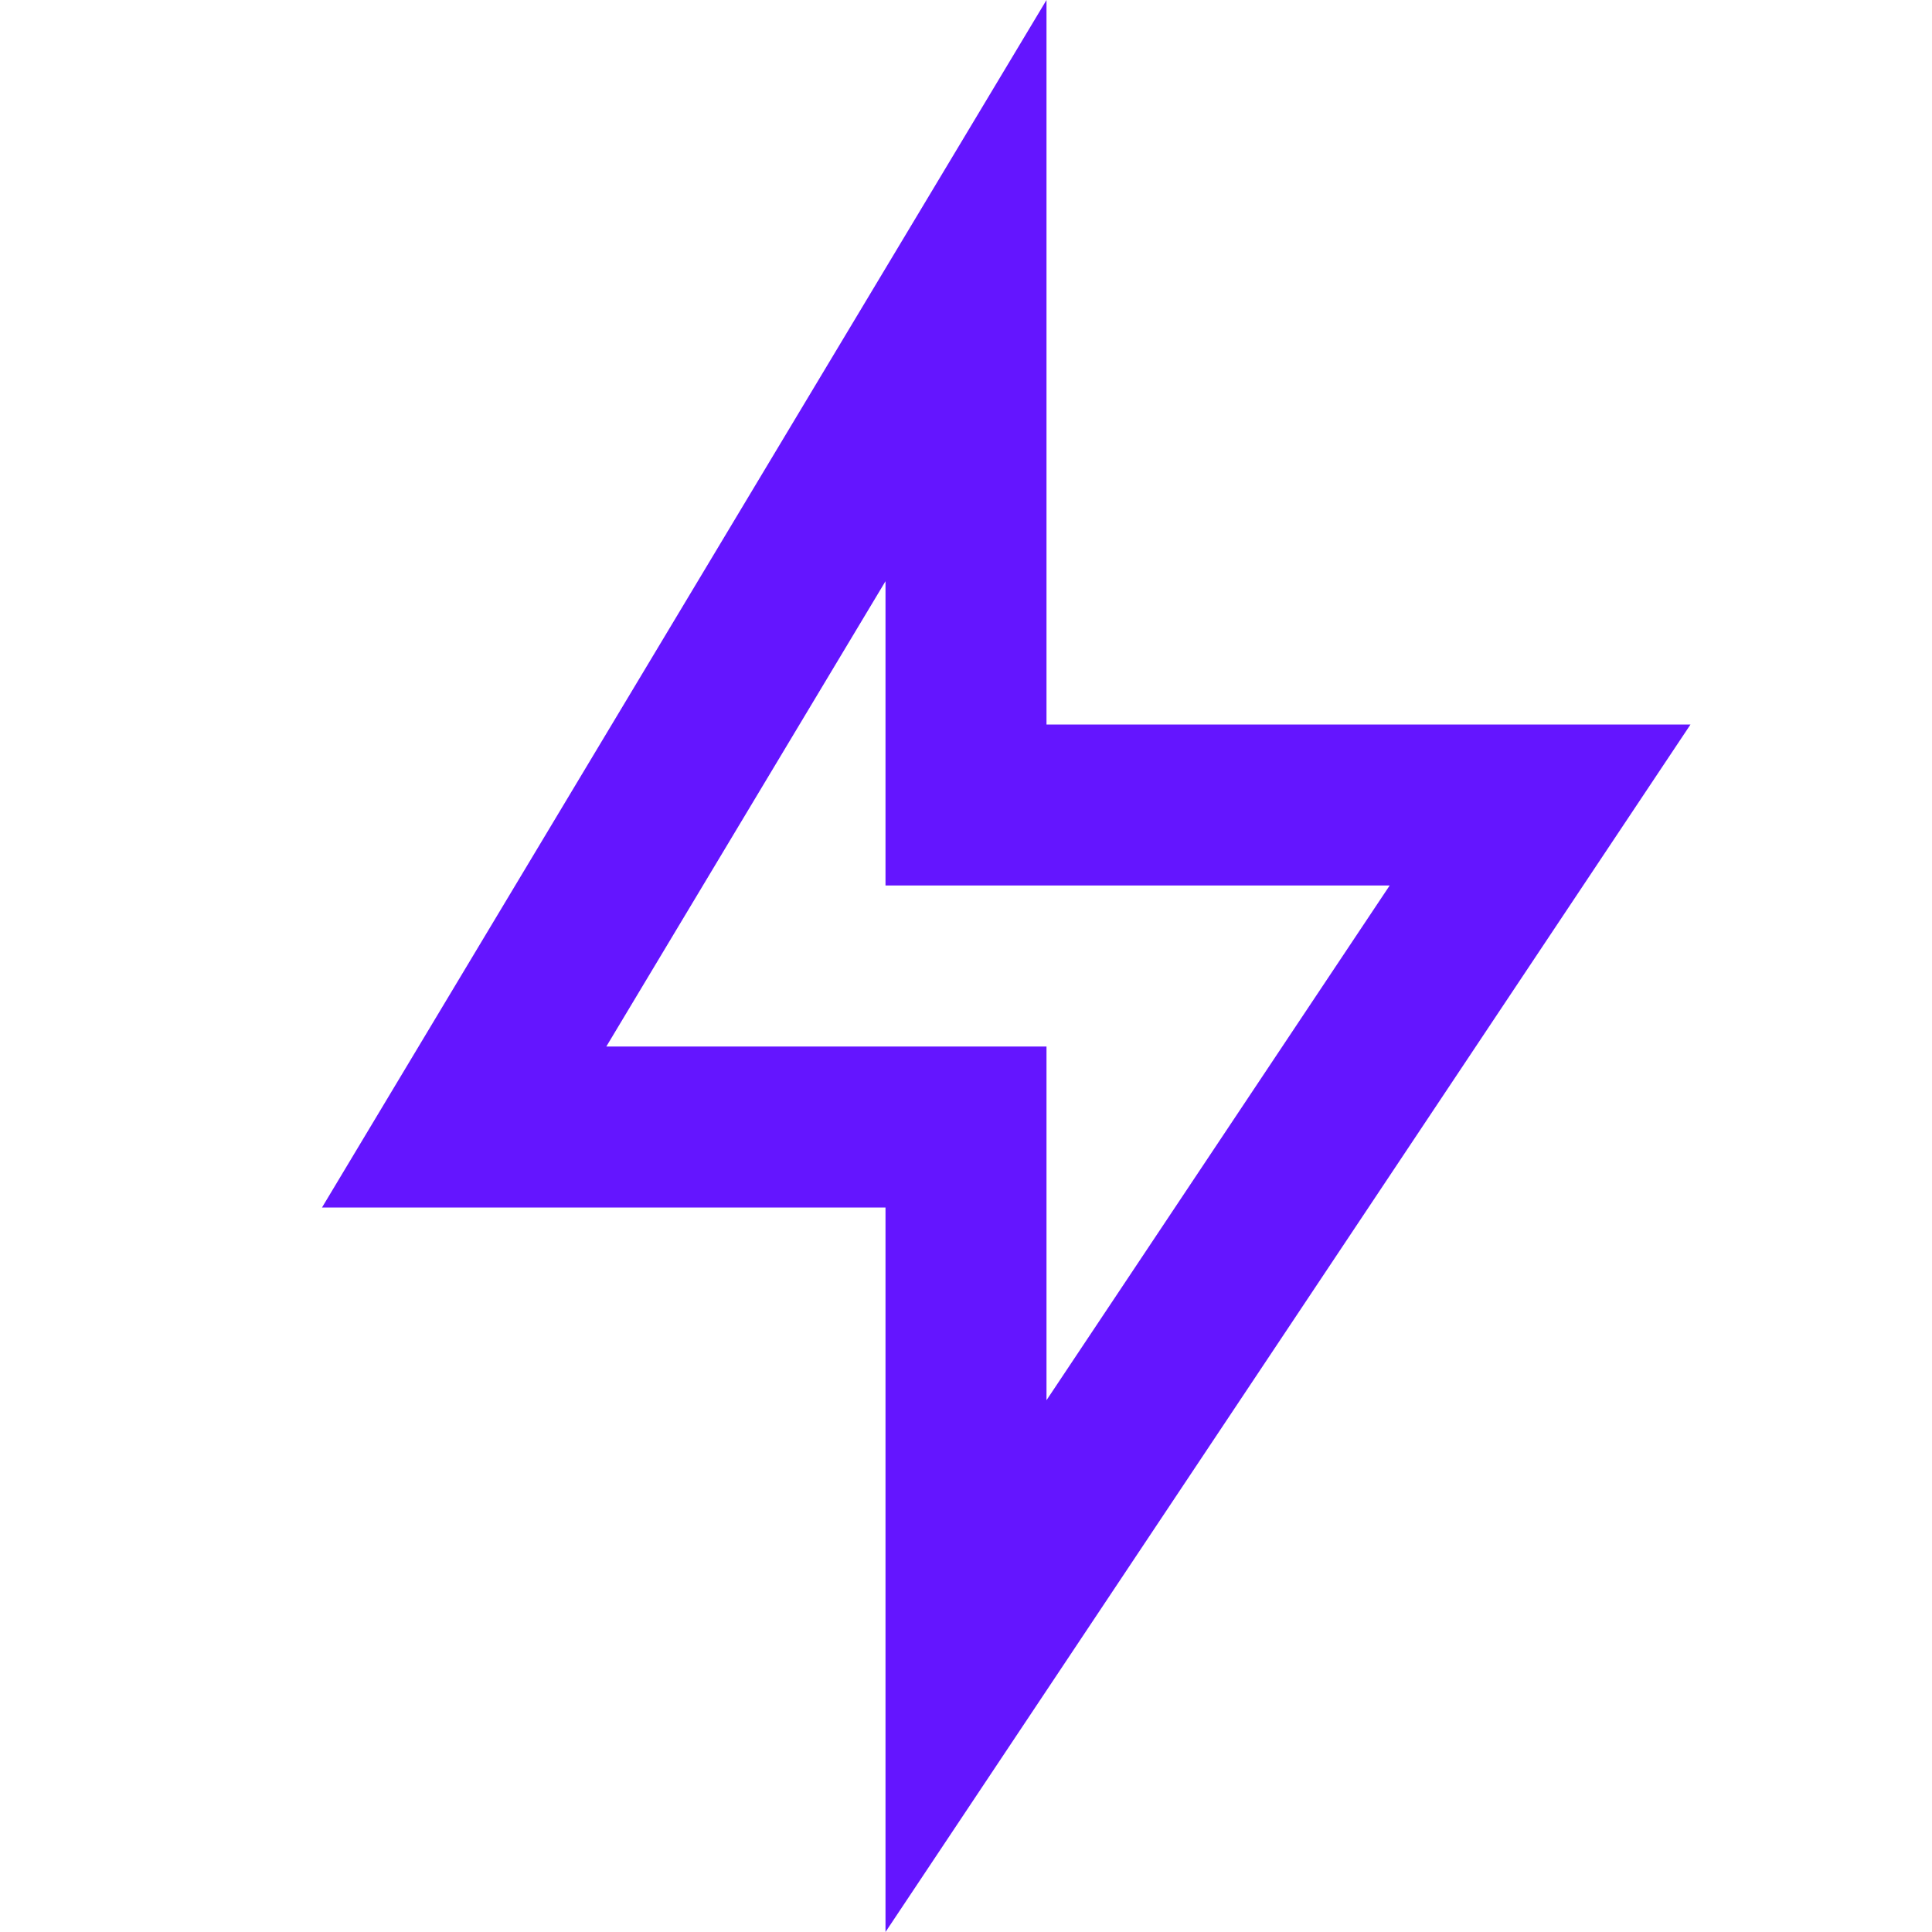
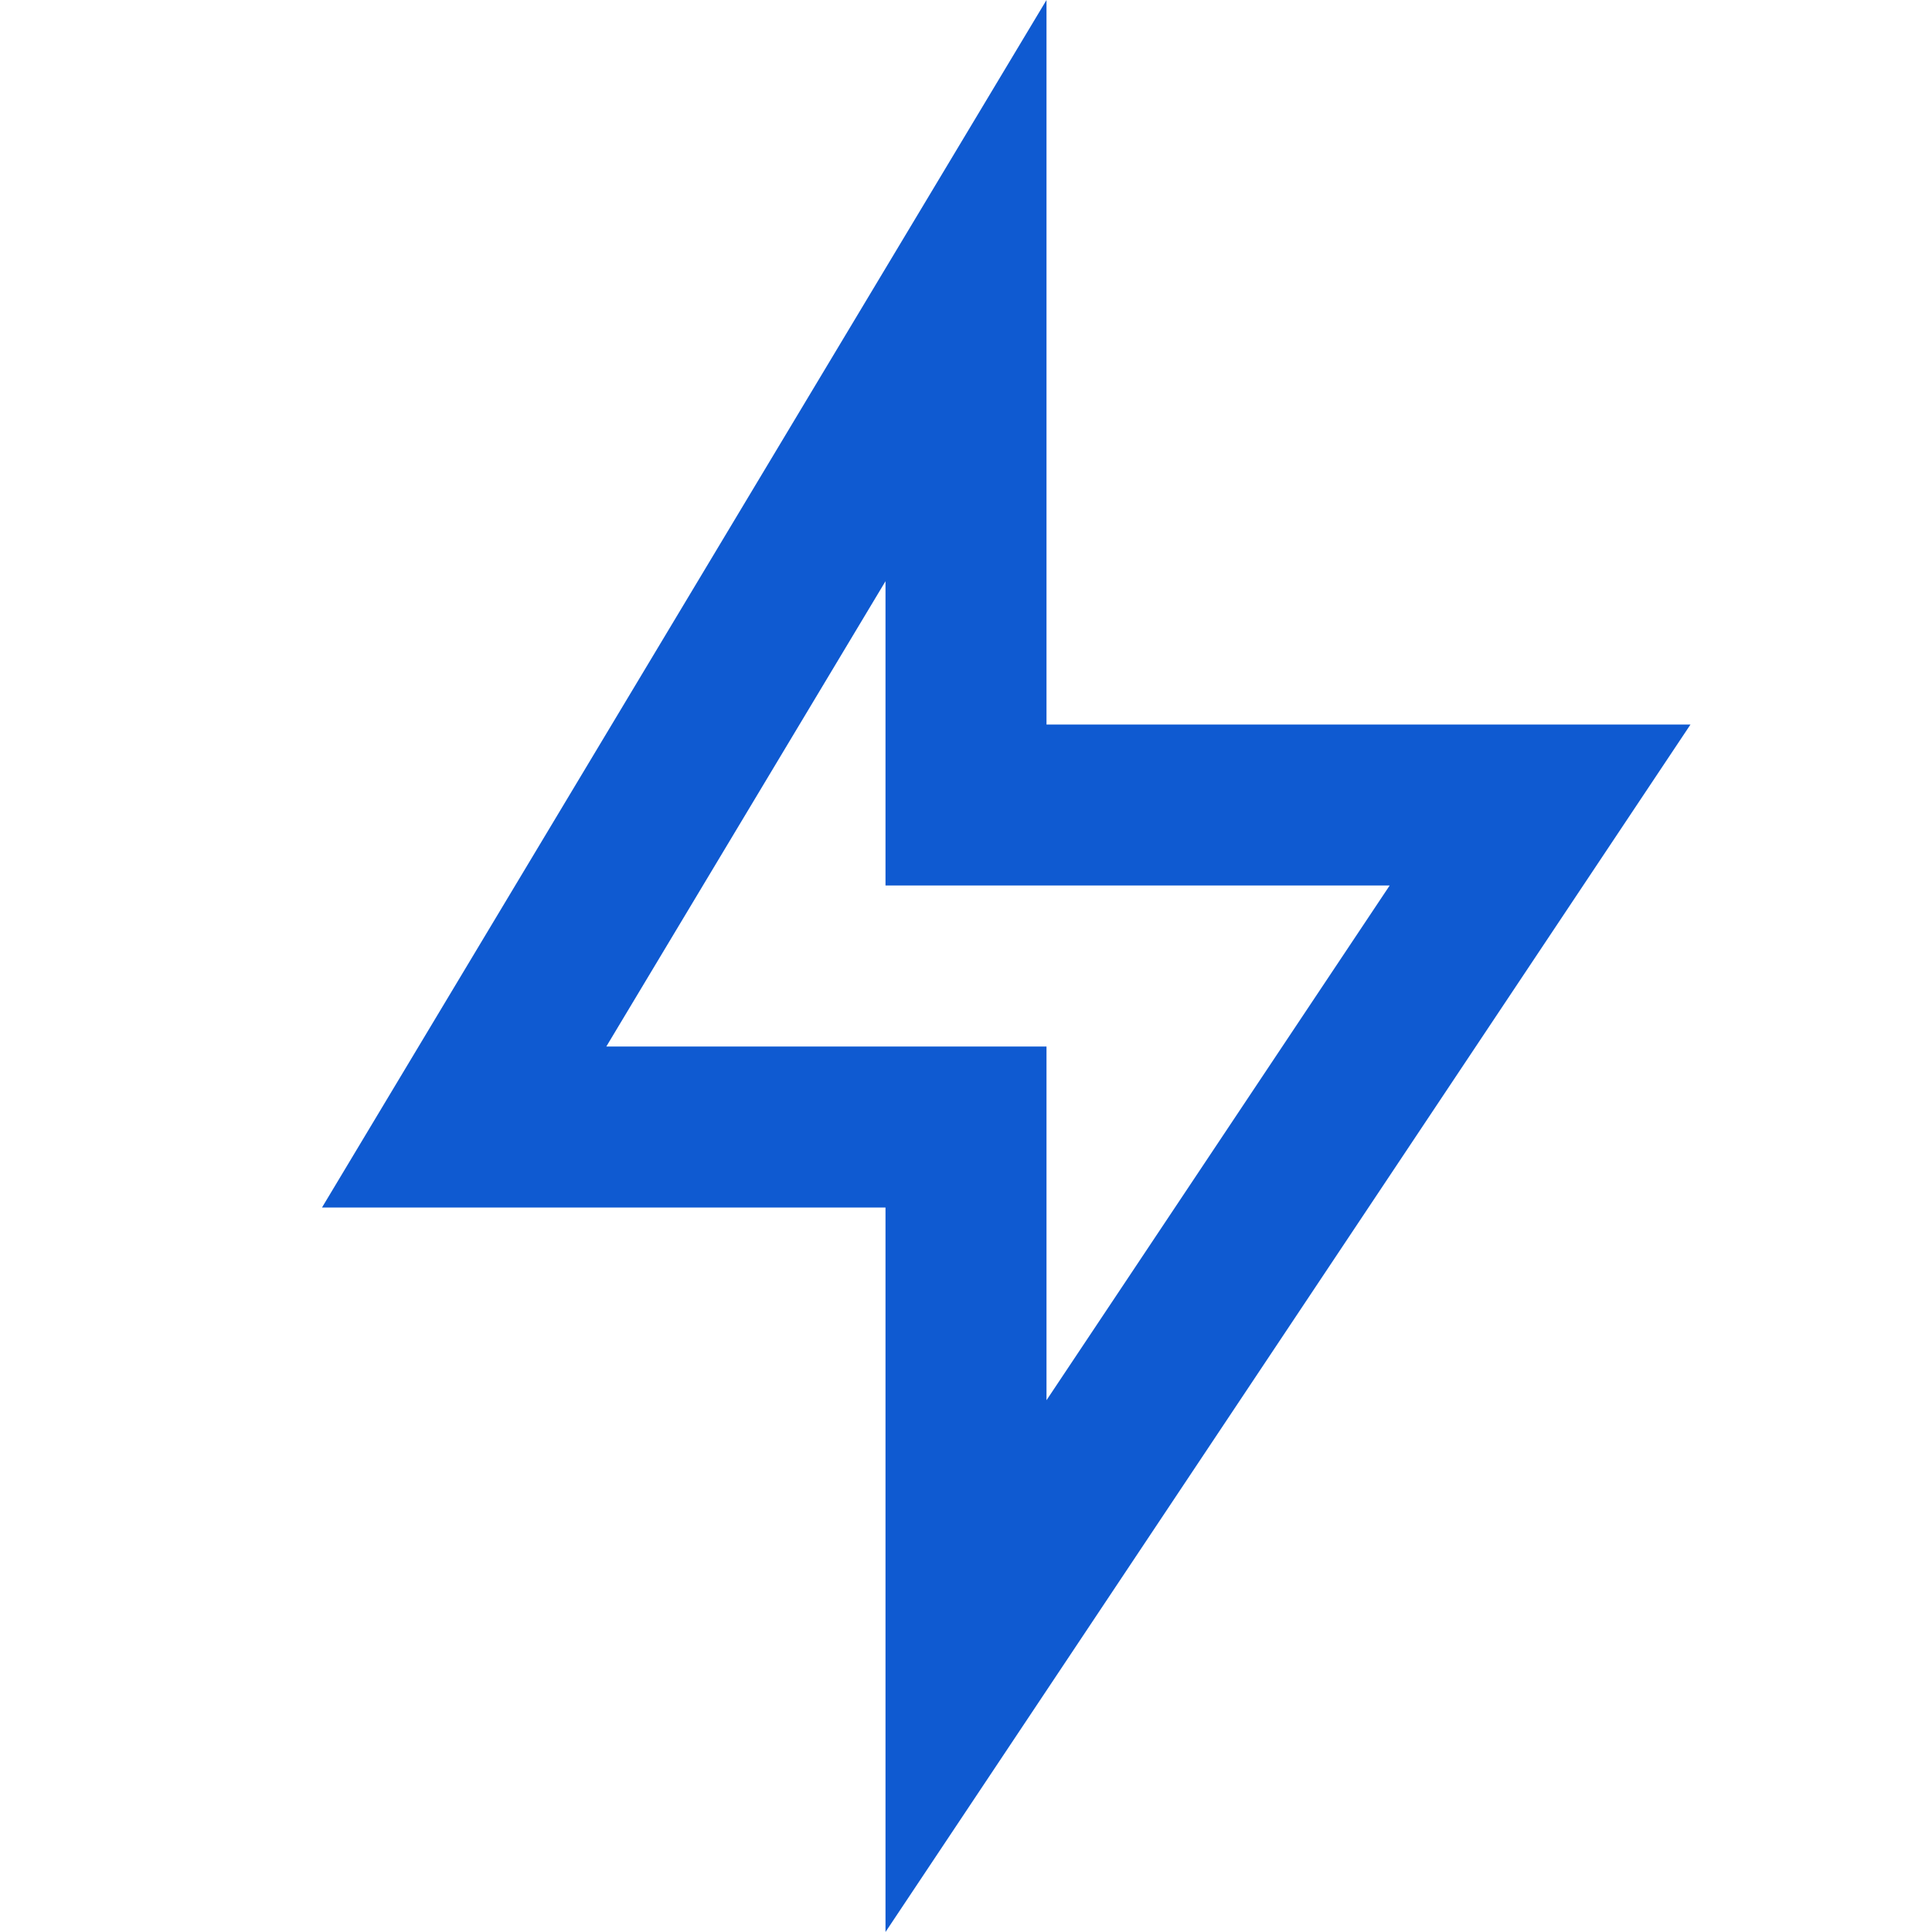
<svg xmlns="http://www.w3.org/2000/svg" viewBox="0 0 24 24" width="24" height="24">
  <path fill="none" d="M0 0h24v24H0z" />
-   <path d="M13 9h8L11 24v-9H4l9-15v9zm-2 2V7.22L7.532 13H13v4.394L17.263 11H11z" fill="rgba(100,21,255,1)" />
+   <path d="M13 9h8L11 24v-9H4l9-15v9zm-2 2V7.22L7.532 13H13v4.394L17.263 11H11z" fill="#0F5AD1" />
</svg>
